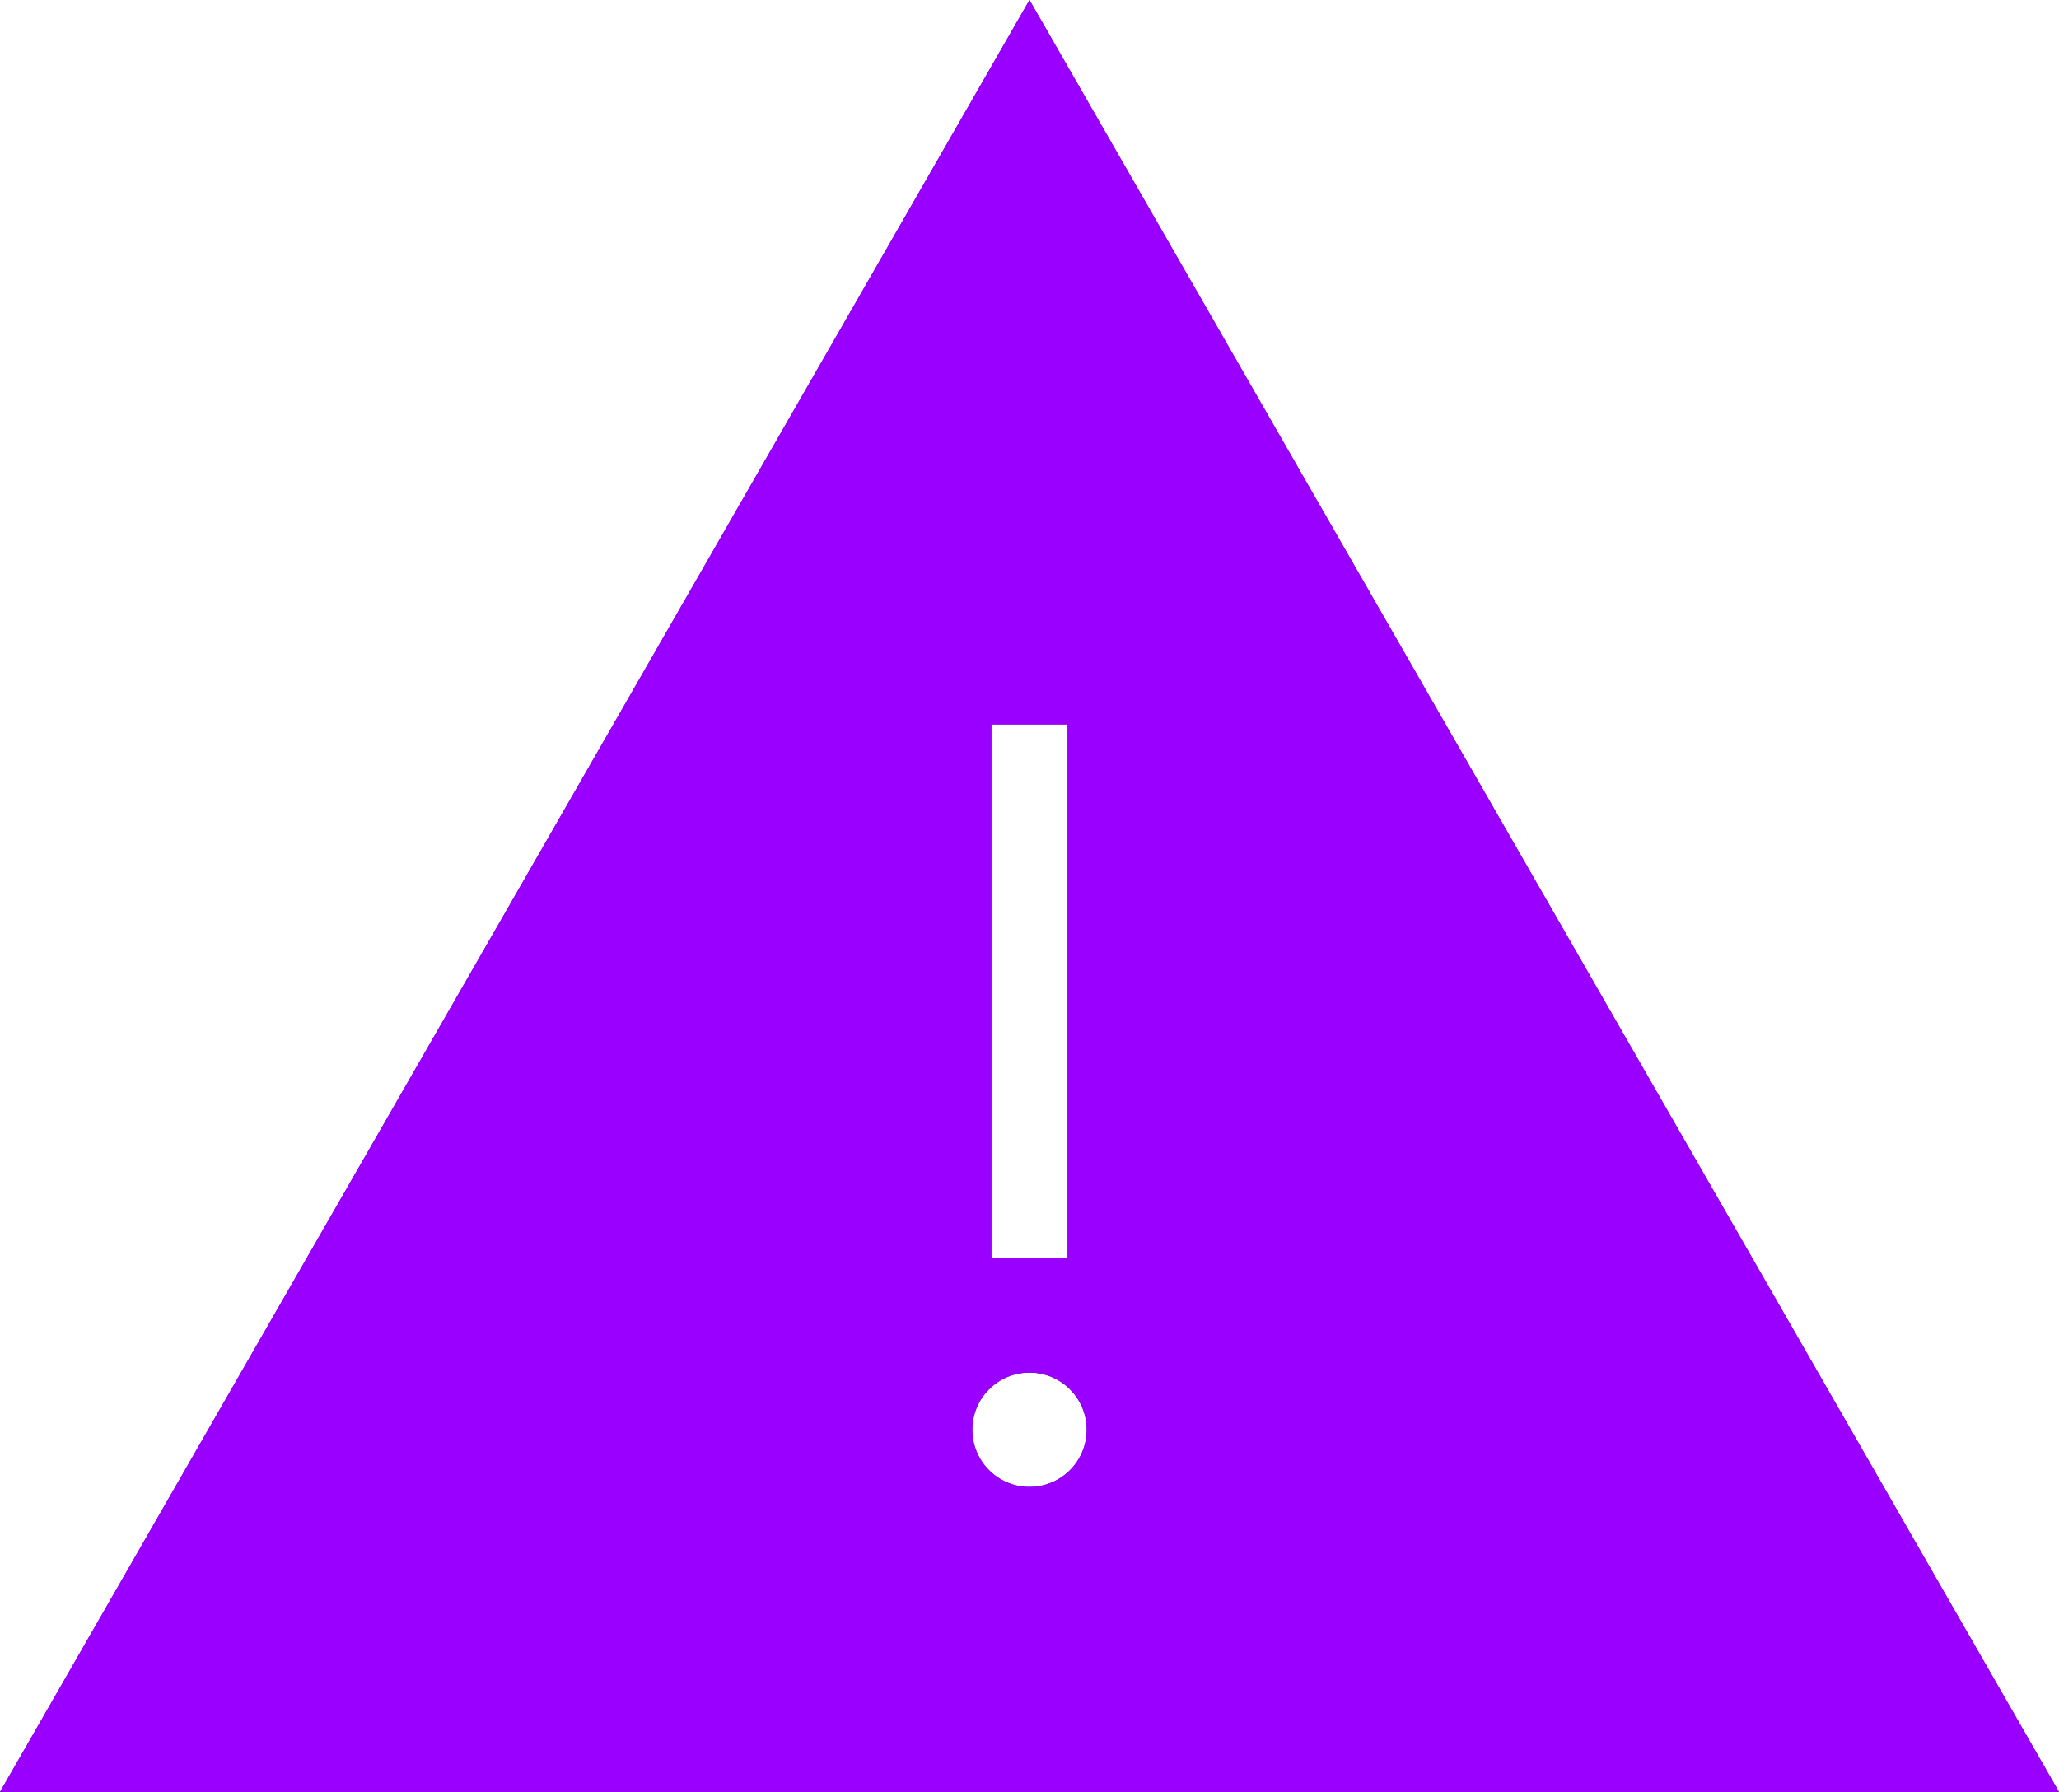
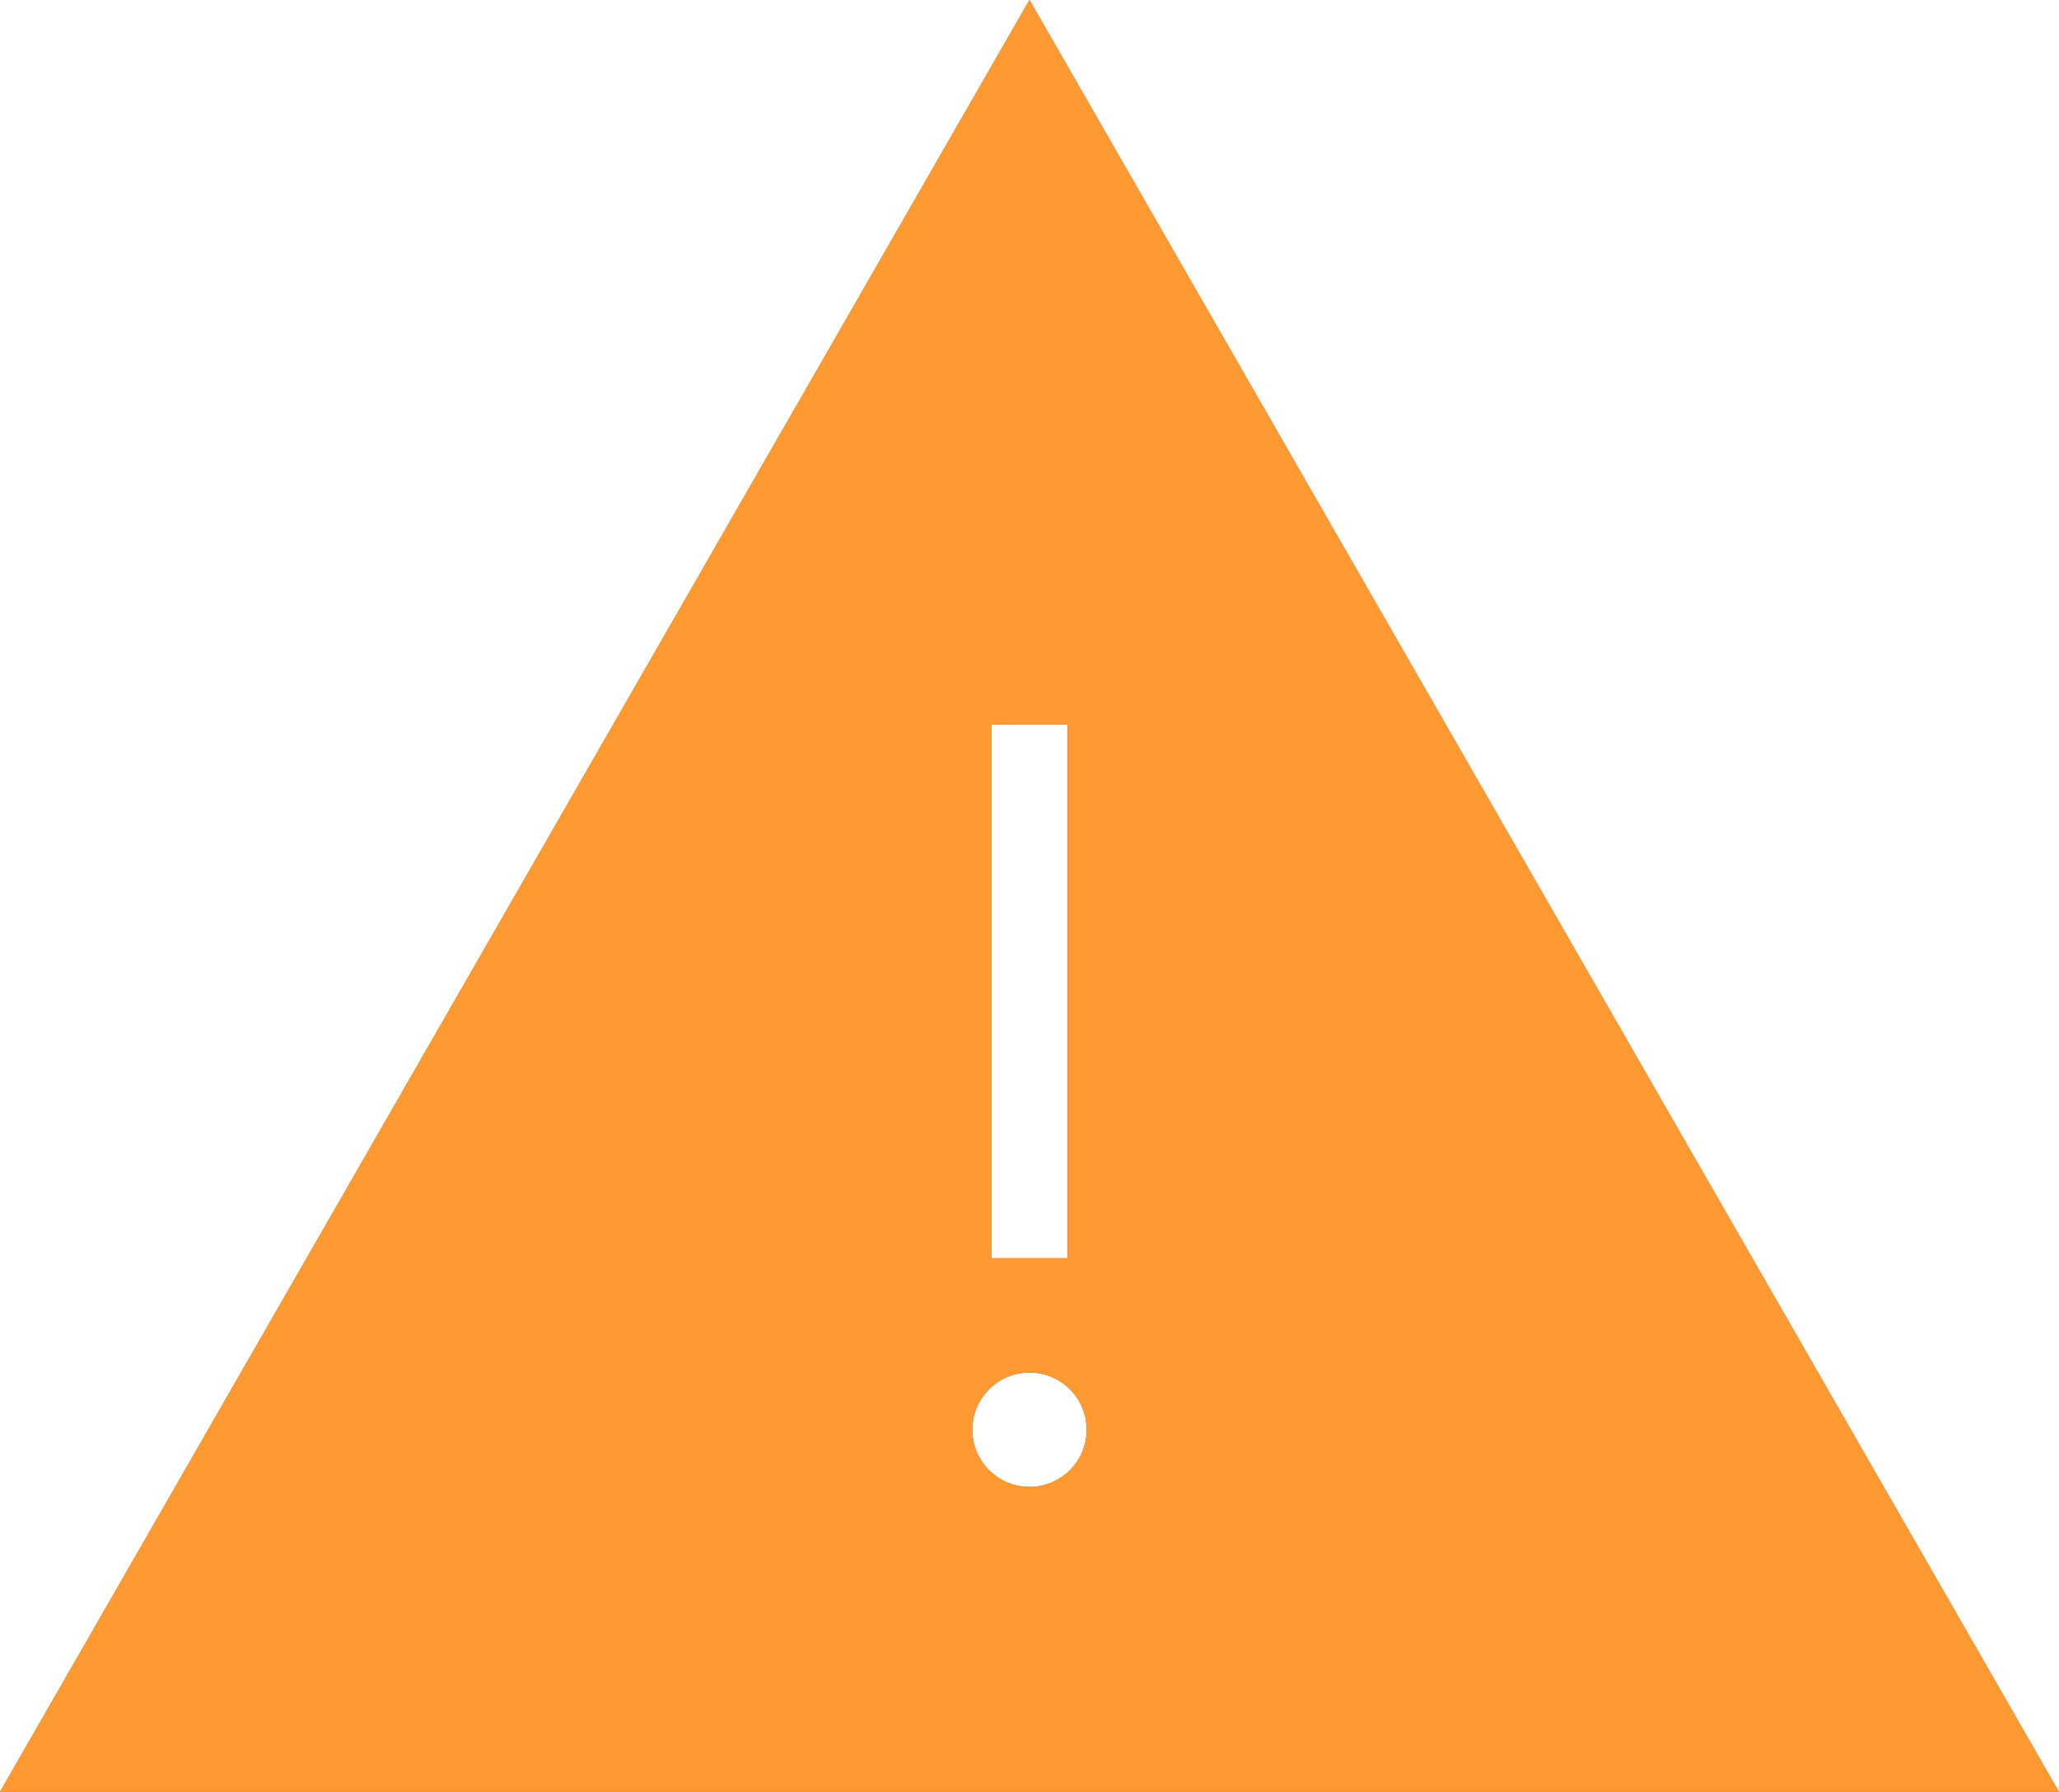
<svg xmlns="http://www.w3.org/2000/svg" width="54" height="47" viewBox="0 0 54 47">
  <defs>
    <style>
      .cls-1 {
        fill-rule: evenodd;
        filter: url(#filter);
      }
    </style>
    <filter id="filter" x="414" y="1188" width="54" height="47" filterUnits="userSpaceOnUse">
-       <feFlood result="flood" flood-color="#90f" />
+       <feFlood result="flood" flood-color="#f93" />
      <feComposite result="composite" operator="in" in2="SourceGraphic" />
      <feBlend result="blend" in2="SourceGraphic" />
    </filter>
  </defs>
  <path id="atention" class="cls-1" d="M441,1188l-27,47h54Zm-1,19h2v14h-2v-14Zm1,20a1.5,1.5,0,1,1,1.5-1.5A1.5,1.5,0,0,1,441,1227Z" transform="translate(-414 -1188)" />
</svg>
